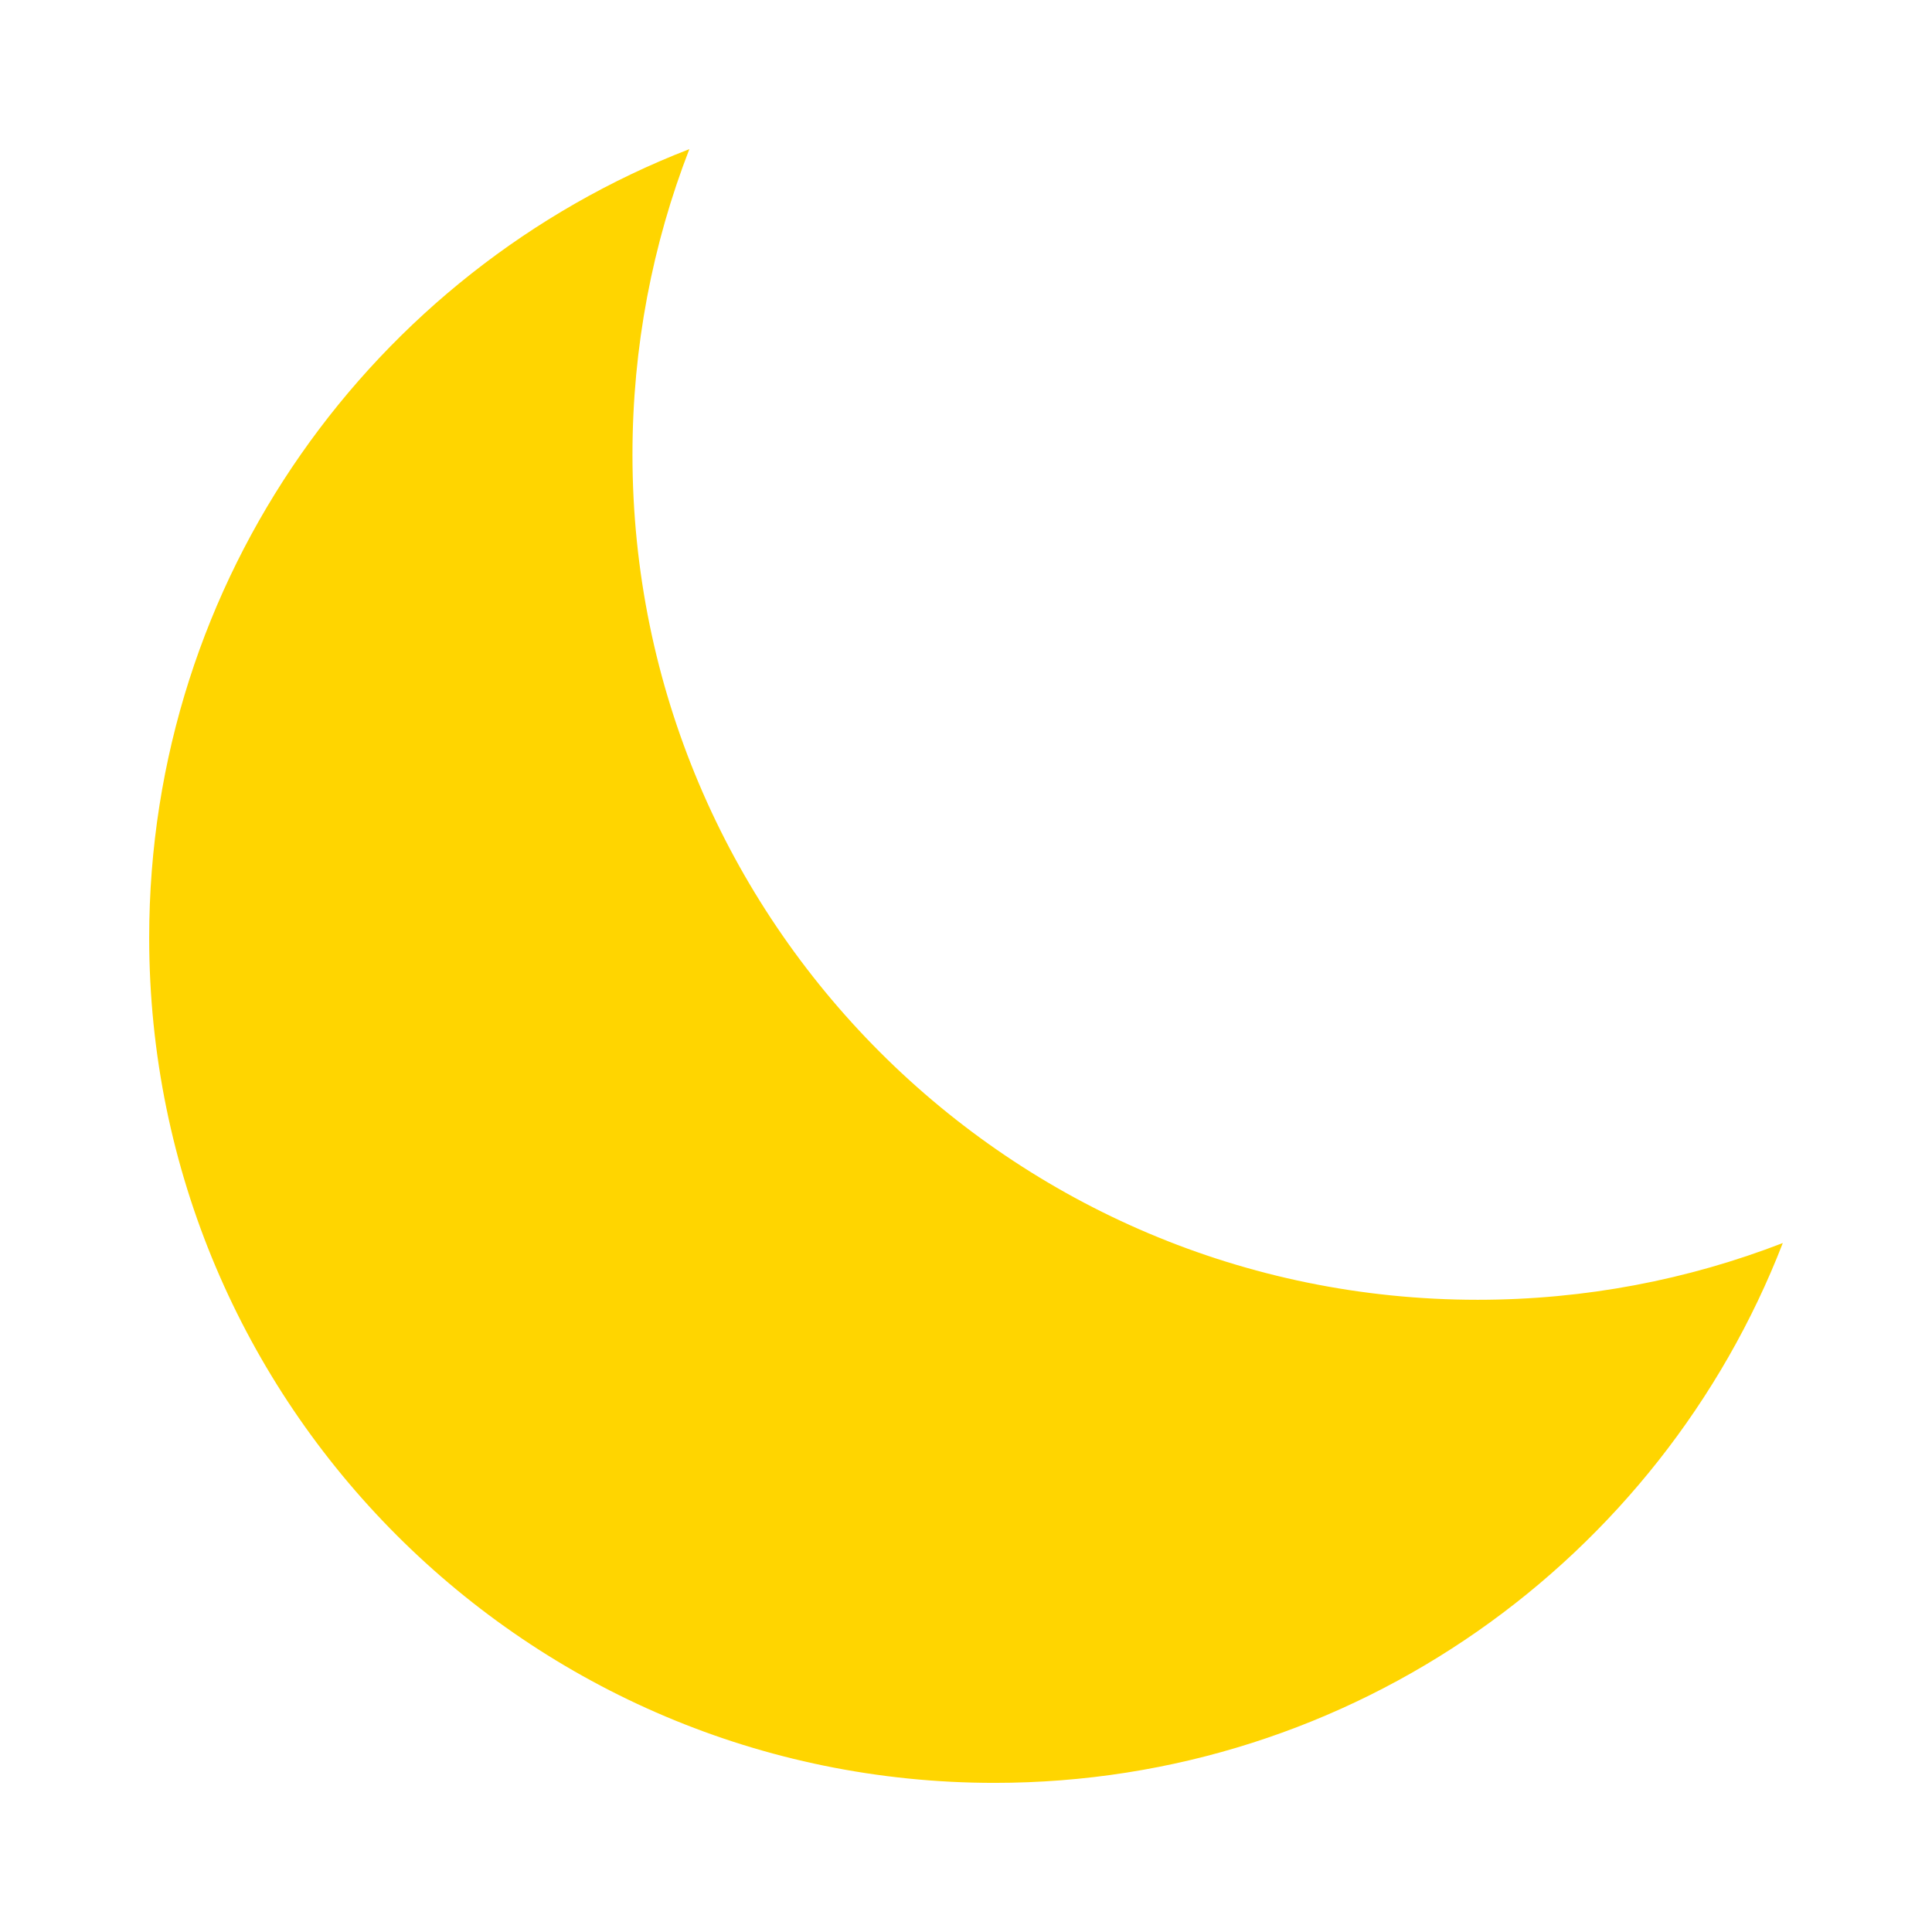
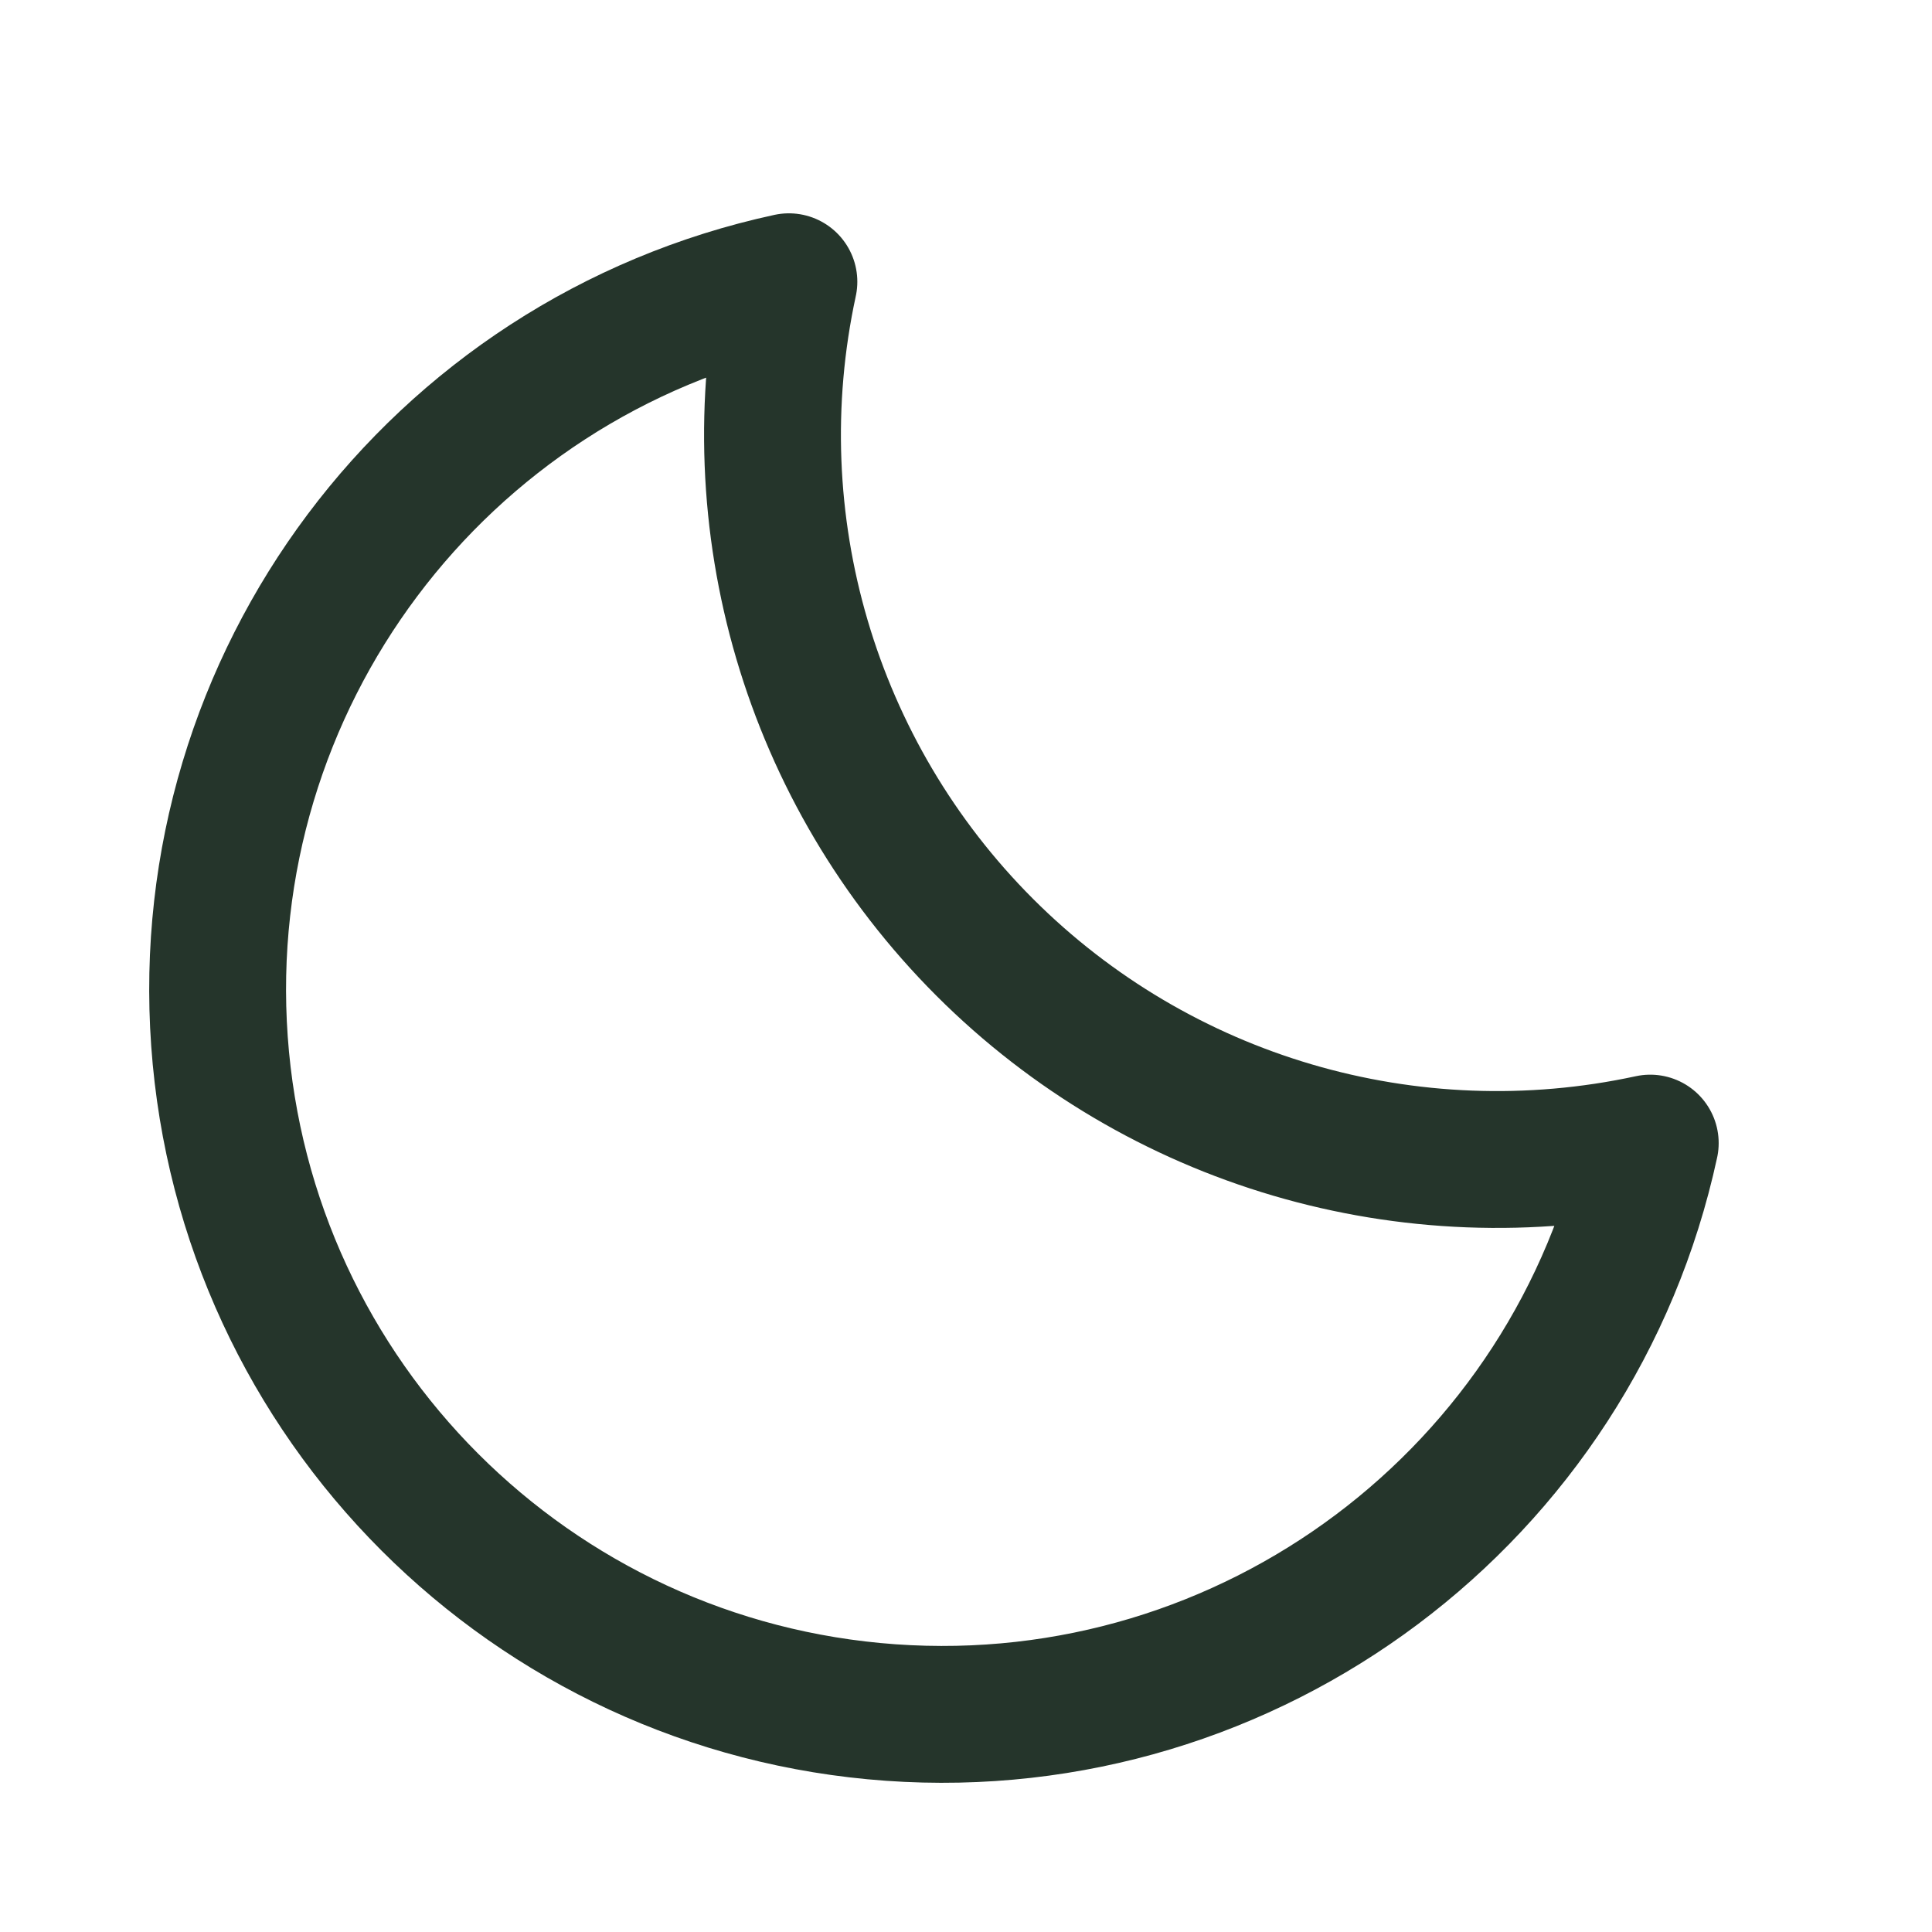
- <svg xmlns="http://www.w3.org/2000/svg" t="1770208324942" class="icon" viewBox="0 0 1024 1024" version="1.1" p-id="3701" width="500" height="500">
-   <path d="M335.22 240.91c0-57.08 10.68-111.66 30.15-161.87-167.51 64.86-286.3 227.51-286.3 417.92 0 247.42 200.58 448 448 448 190.34 0 352.95-118.71 417.85-286.13-50.16 19.42-104.69 30.08-161.71 30.08-247.41 0-447.99-200.57-447.99-448z" fill="#FFD500" p-id="3702" />
+ <svg xmlns="http://www.w3.org/2000/svg" viewBox="0 0 24 24" fill="none" stroke="#25352b" stroke-width="1.7" stroke-linecap="round" stroke-linejoin="round">
+   <path d="M20.5 14.2A9 9 0 0 1 9.8 3.5a9 9 0 1 0 10.7 10.7Z" />
</svg>
